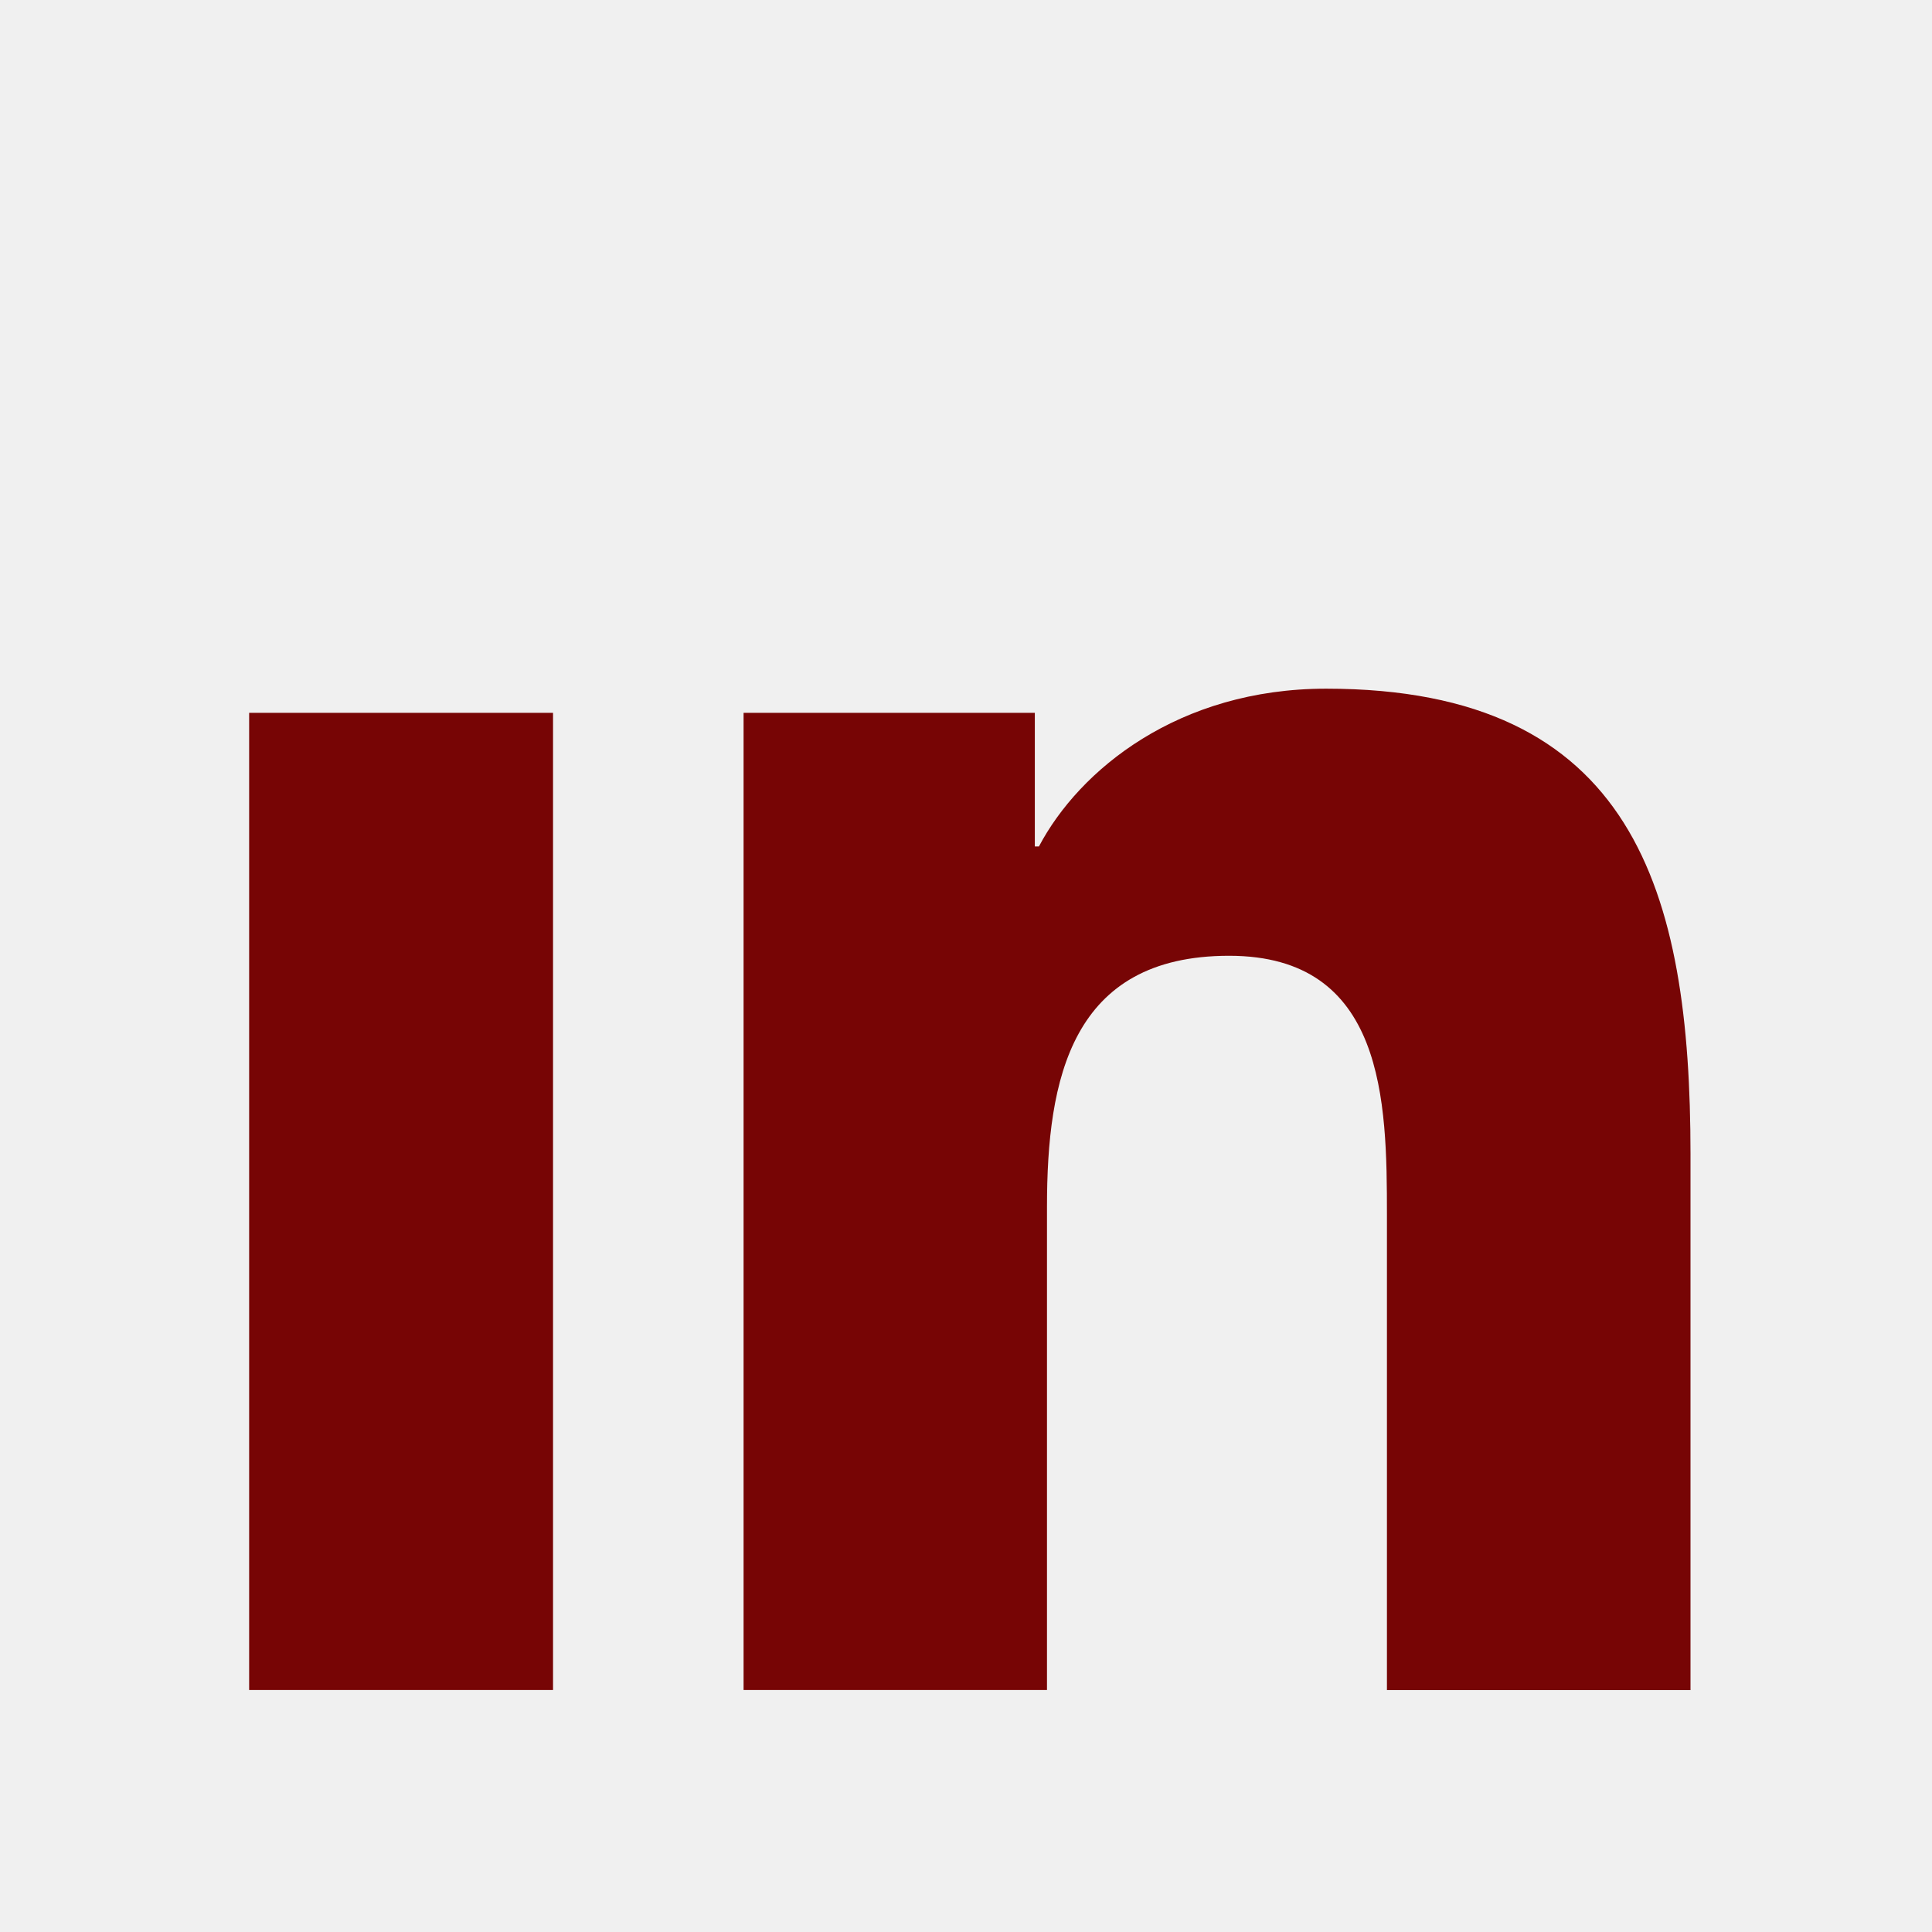
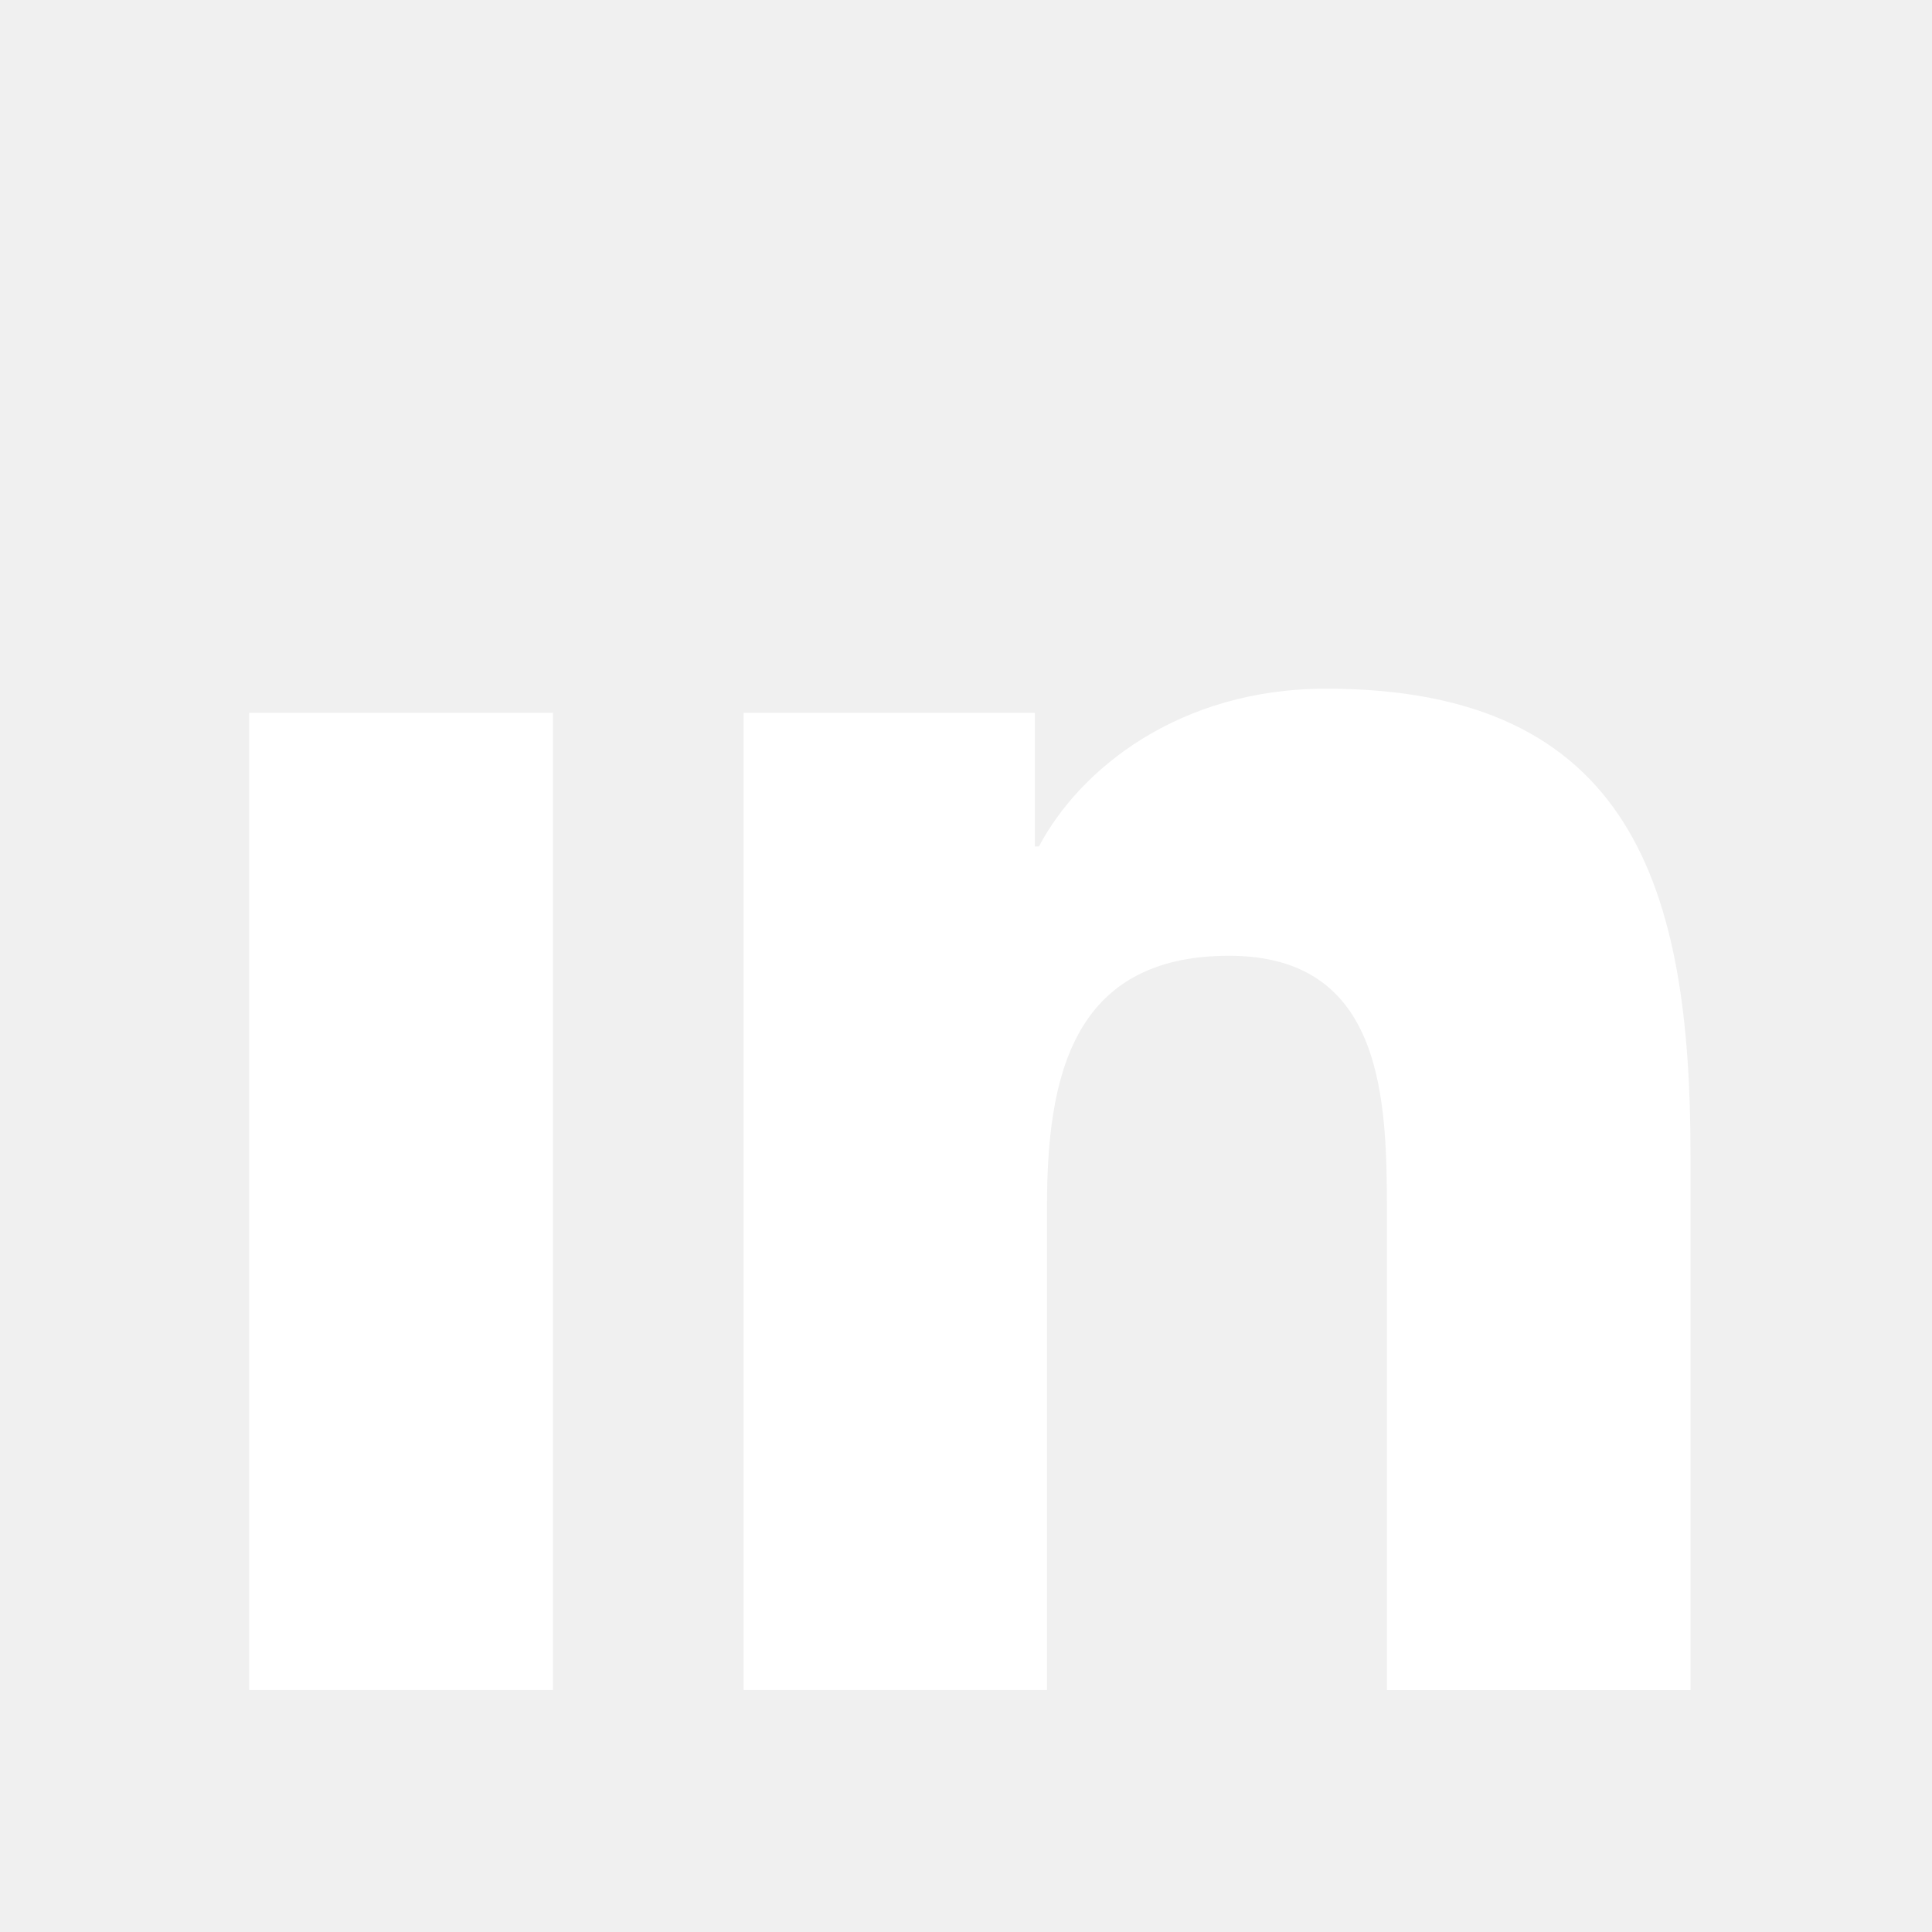
<svg xmlns="http://www.w3.org/2000/svg" width="204" height="204" viewBox="0 0 24 24" fill="none">
-   <path d="M9.237 8.855v12.139h3.769v-6.003c0-1.584.298-3.118 2.262-3.118 1.937 0 1.961 1.811 1.961 3.218v5.904H21v-6.657c0-3.27-.704-5.783-4.526-5.783-1.835 0-3.065 1.007-3.568 1.96h-.051v-1.66H9.237zm-6.142 0H6.87v12.139H3.095z" fill="#770505" />
+   <path d="M9.237 8.855v12.139h3.769v-6.003c0-1.584.298-3.118 2.262-3.118 1.937 0 1.961 1.811 1.961 3.218v5.904H21v-6.657c0-3.27-.704-5.783-4.526-5.783-1.835 0-3.065 1.007-3.568 1.96h-.051v-1.66H9.237zm-6.142 0H6.87v12.139H3.095z" fill="#fff" />
</svg>
